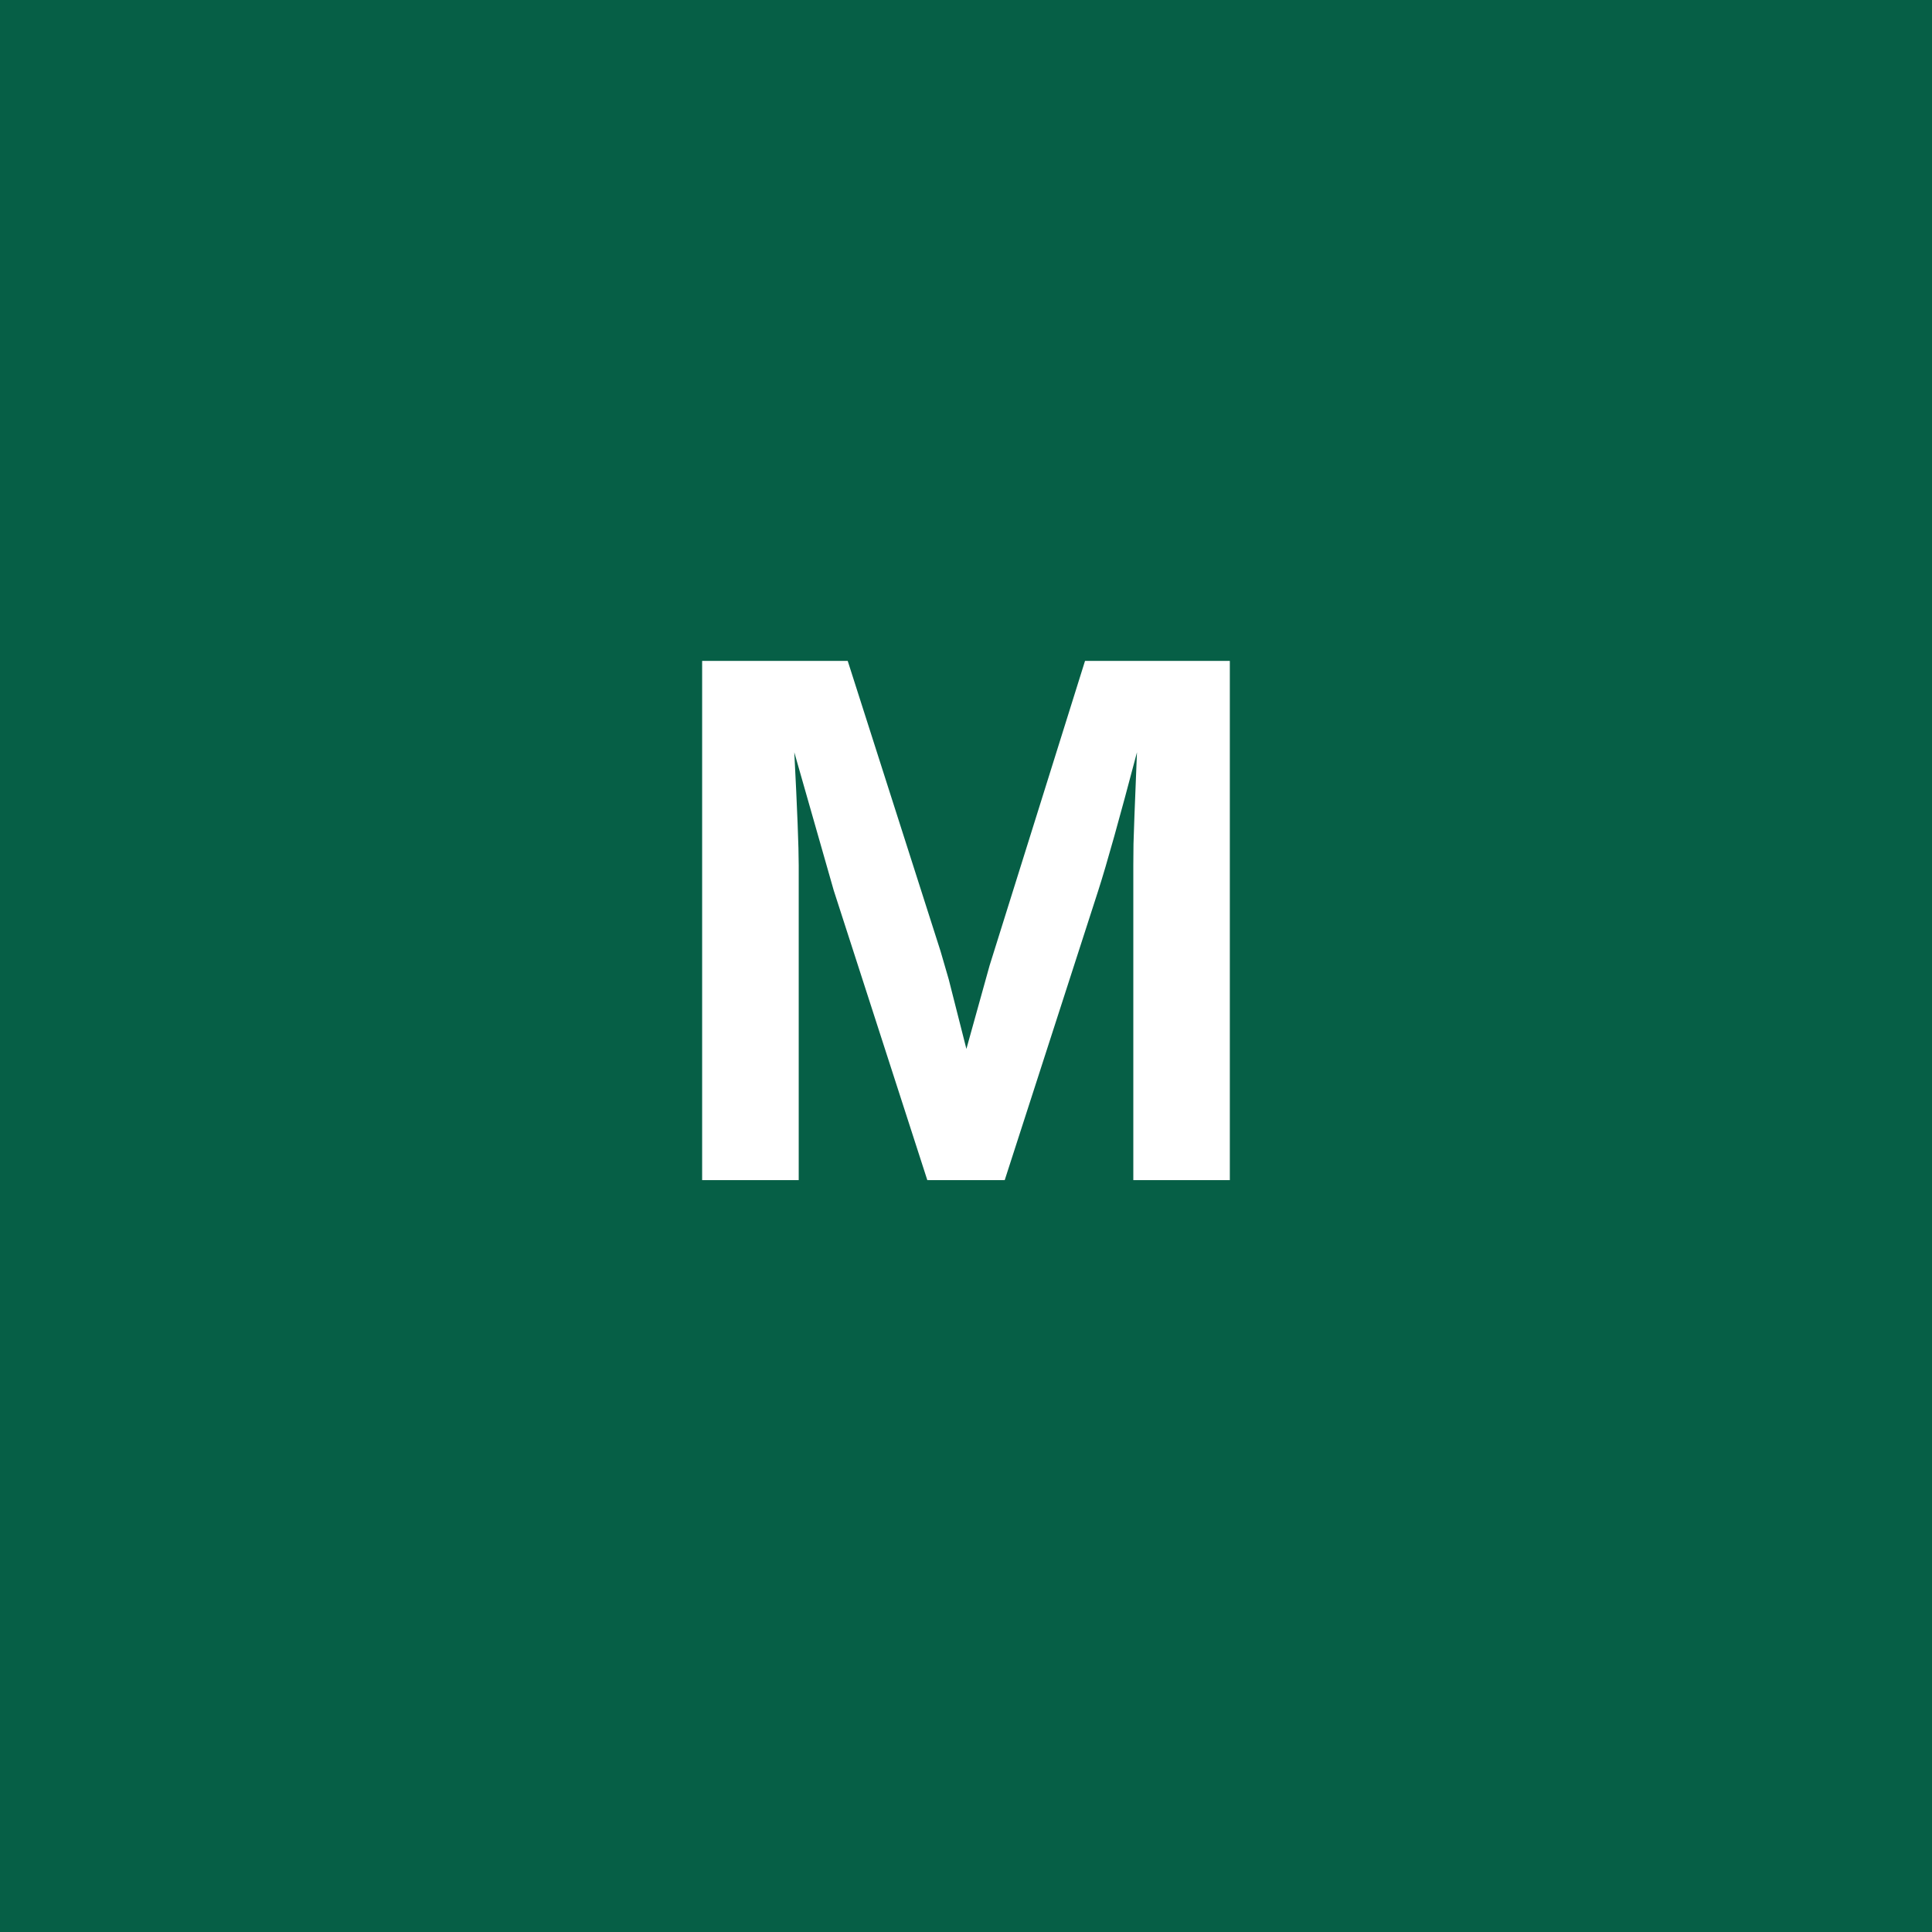
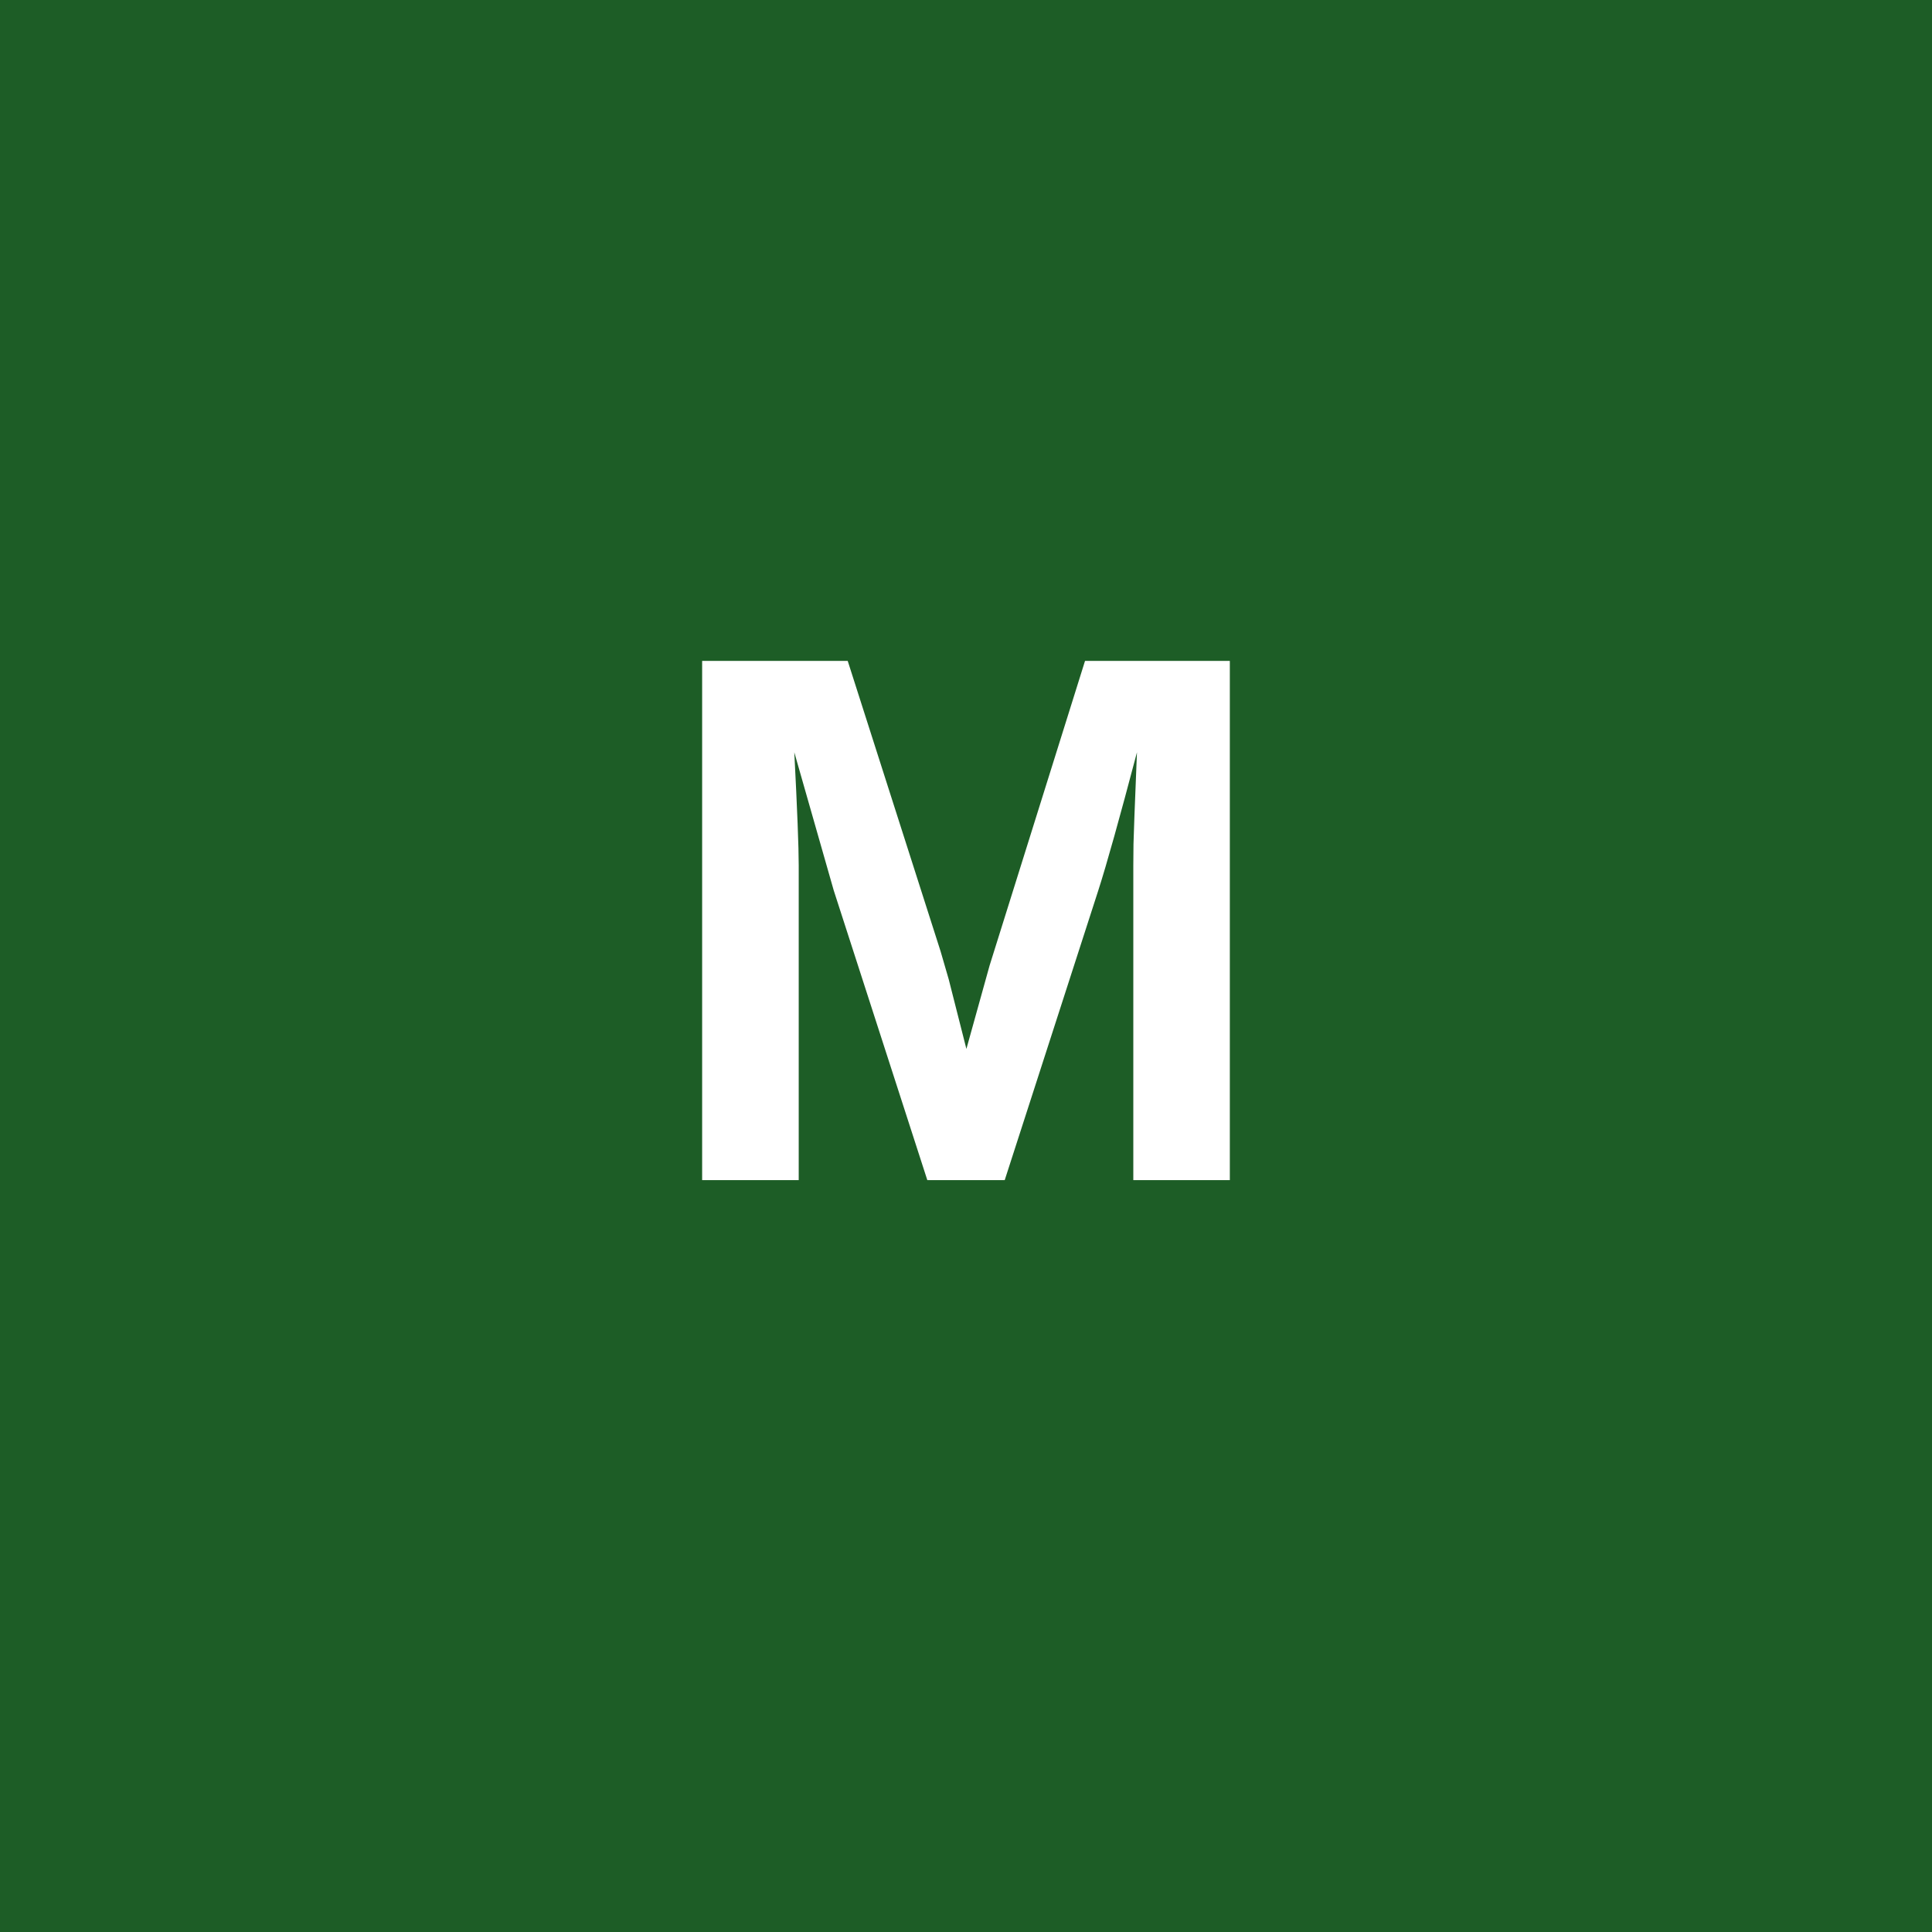
<svg xmlns="http://www.w3.org/2000/svg" width="512" height="512" viewBox="0 0 512 512" fill="none">
-   <rect width="512" height="512" fill="#065f46" />
+   <rect width="512" height="512" fill="#1d5d26" />
  <text x="256" y="256" font-family="Arial, sans-serif" font-size="200" font-weight="bold" fill="white" text-anchor="middle" dominant-baseline="middle">M</text>
</svg>
